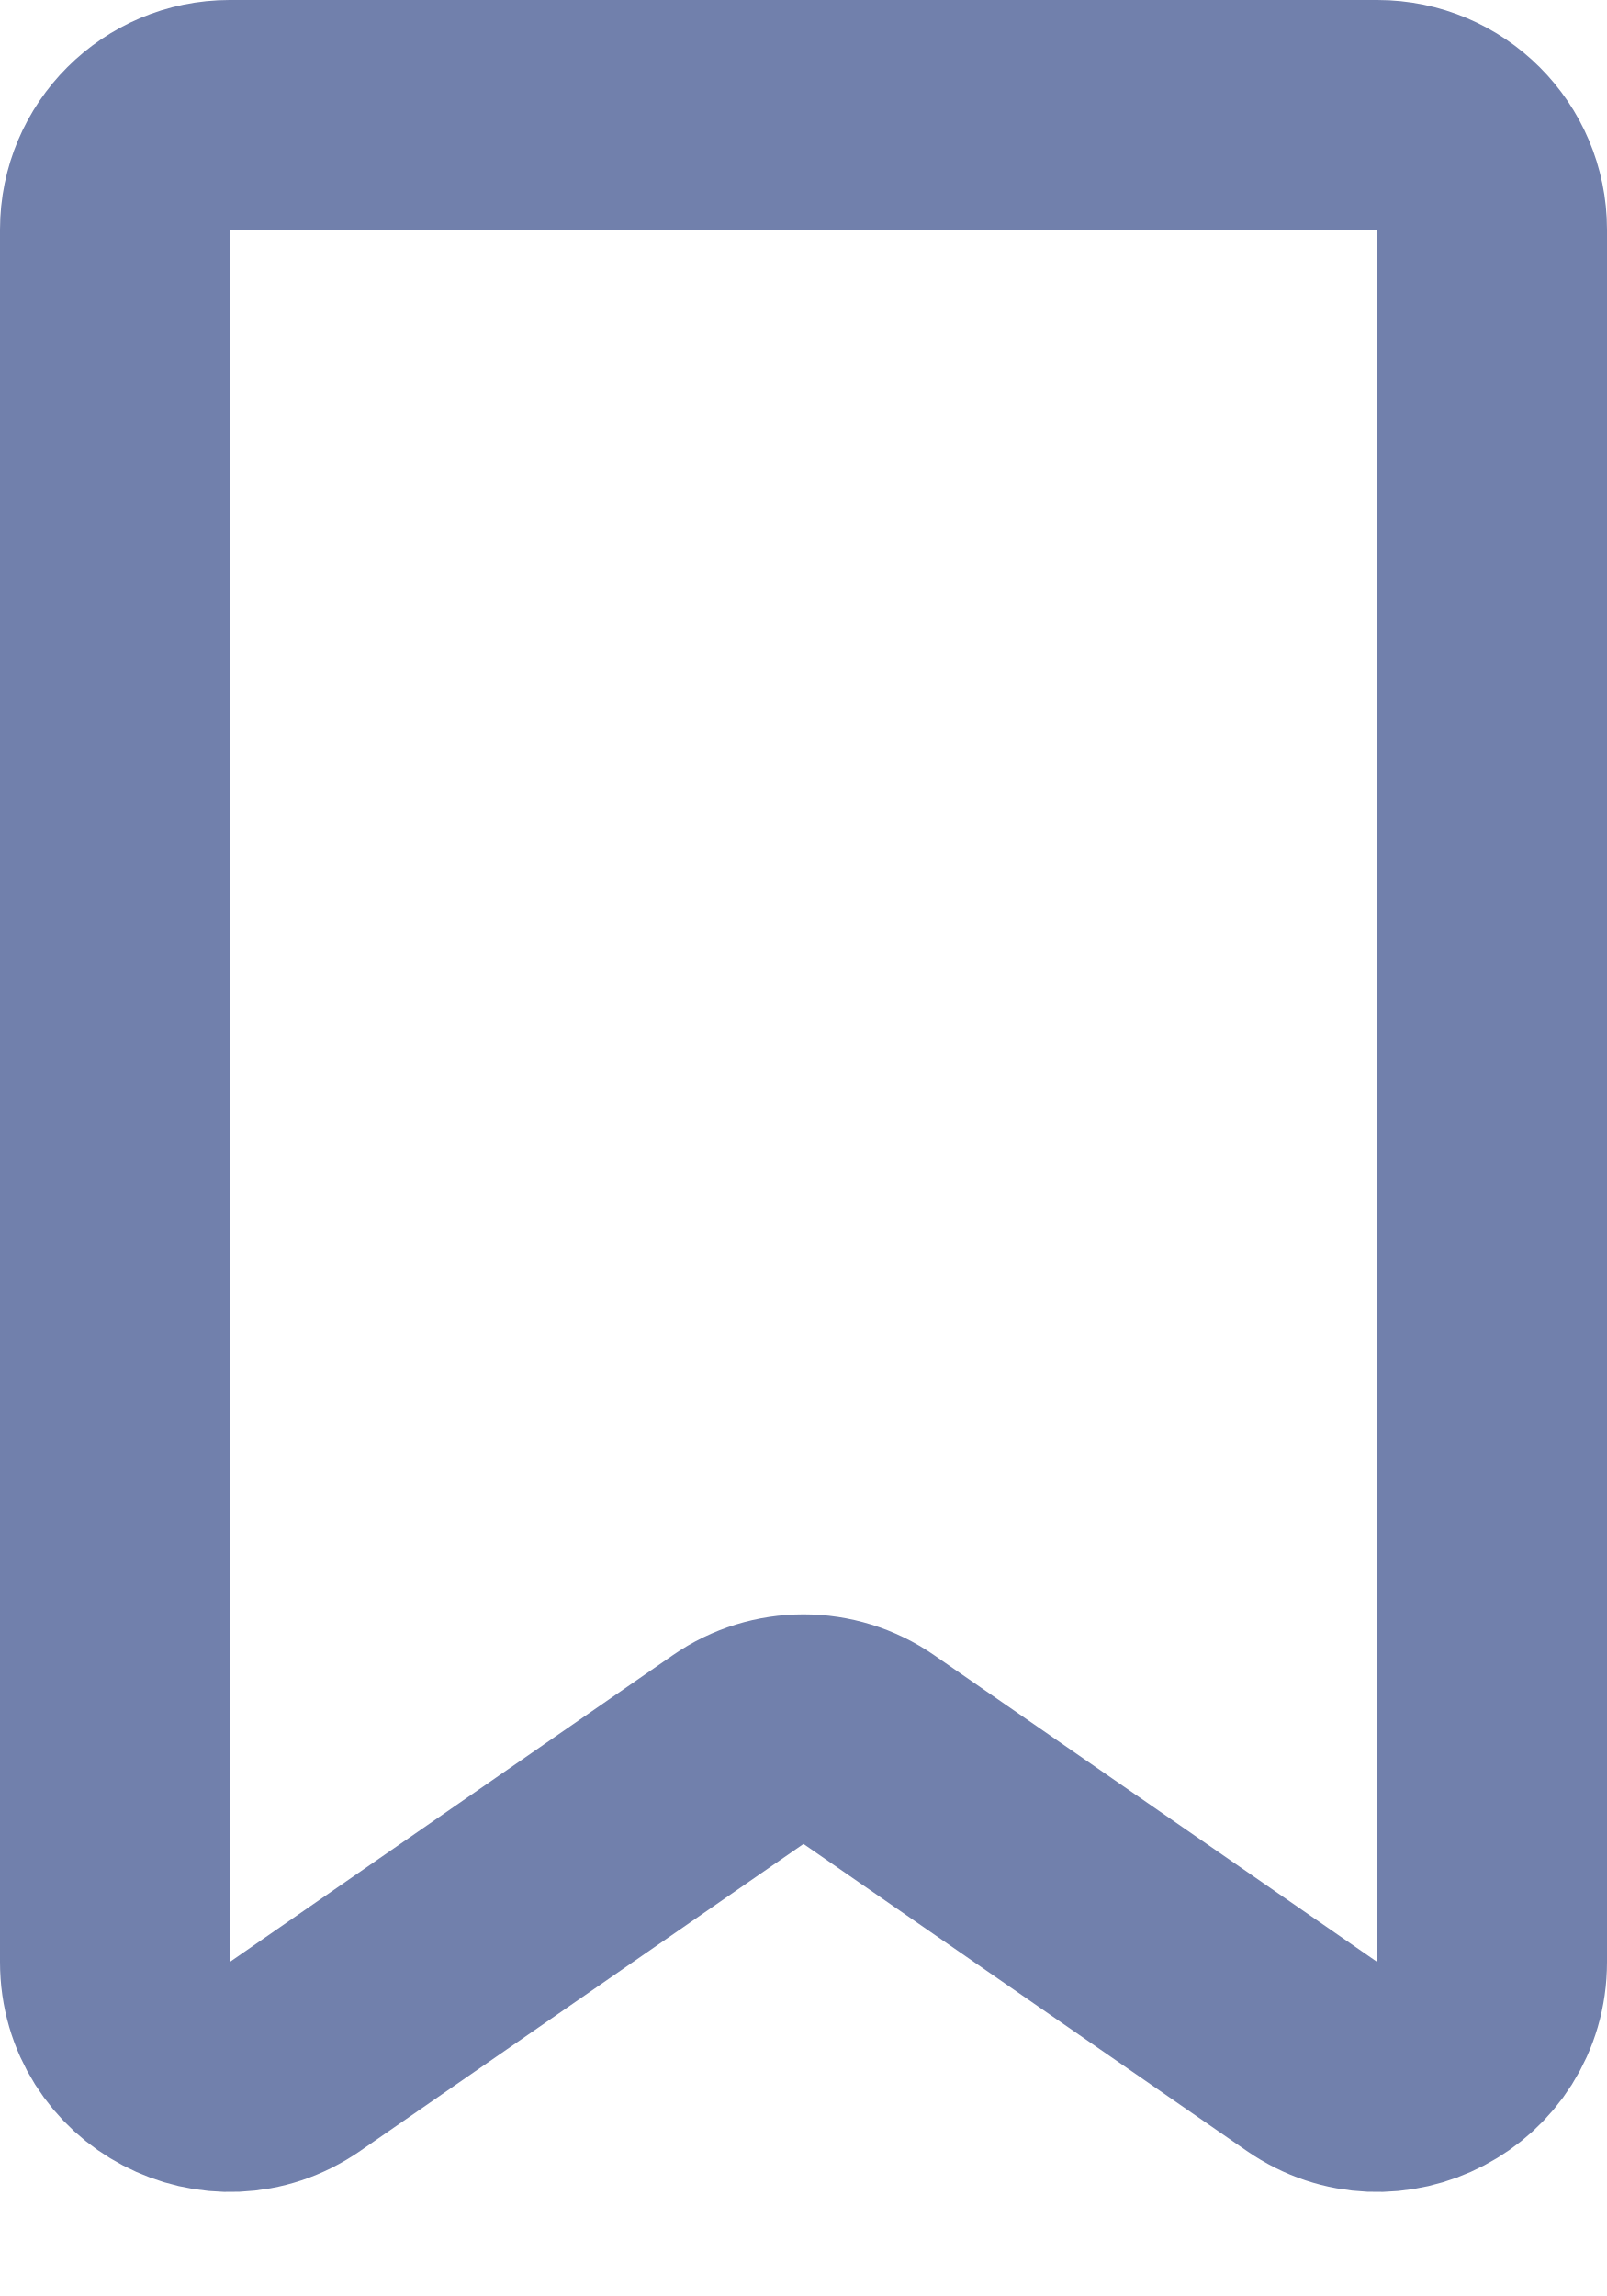
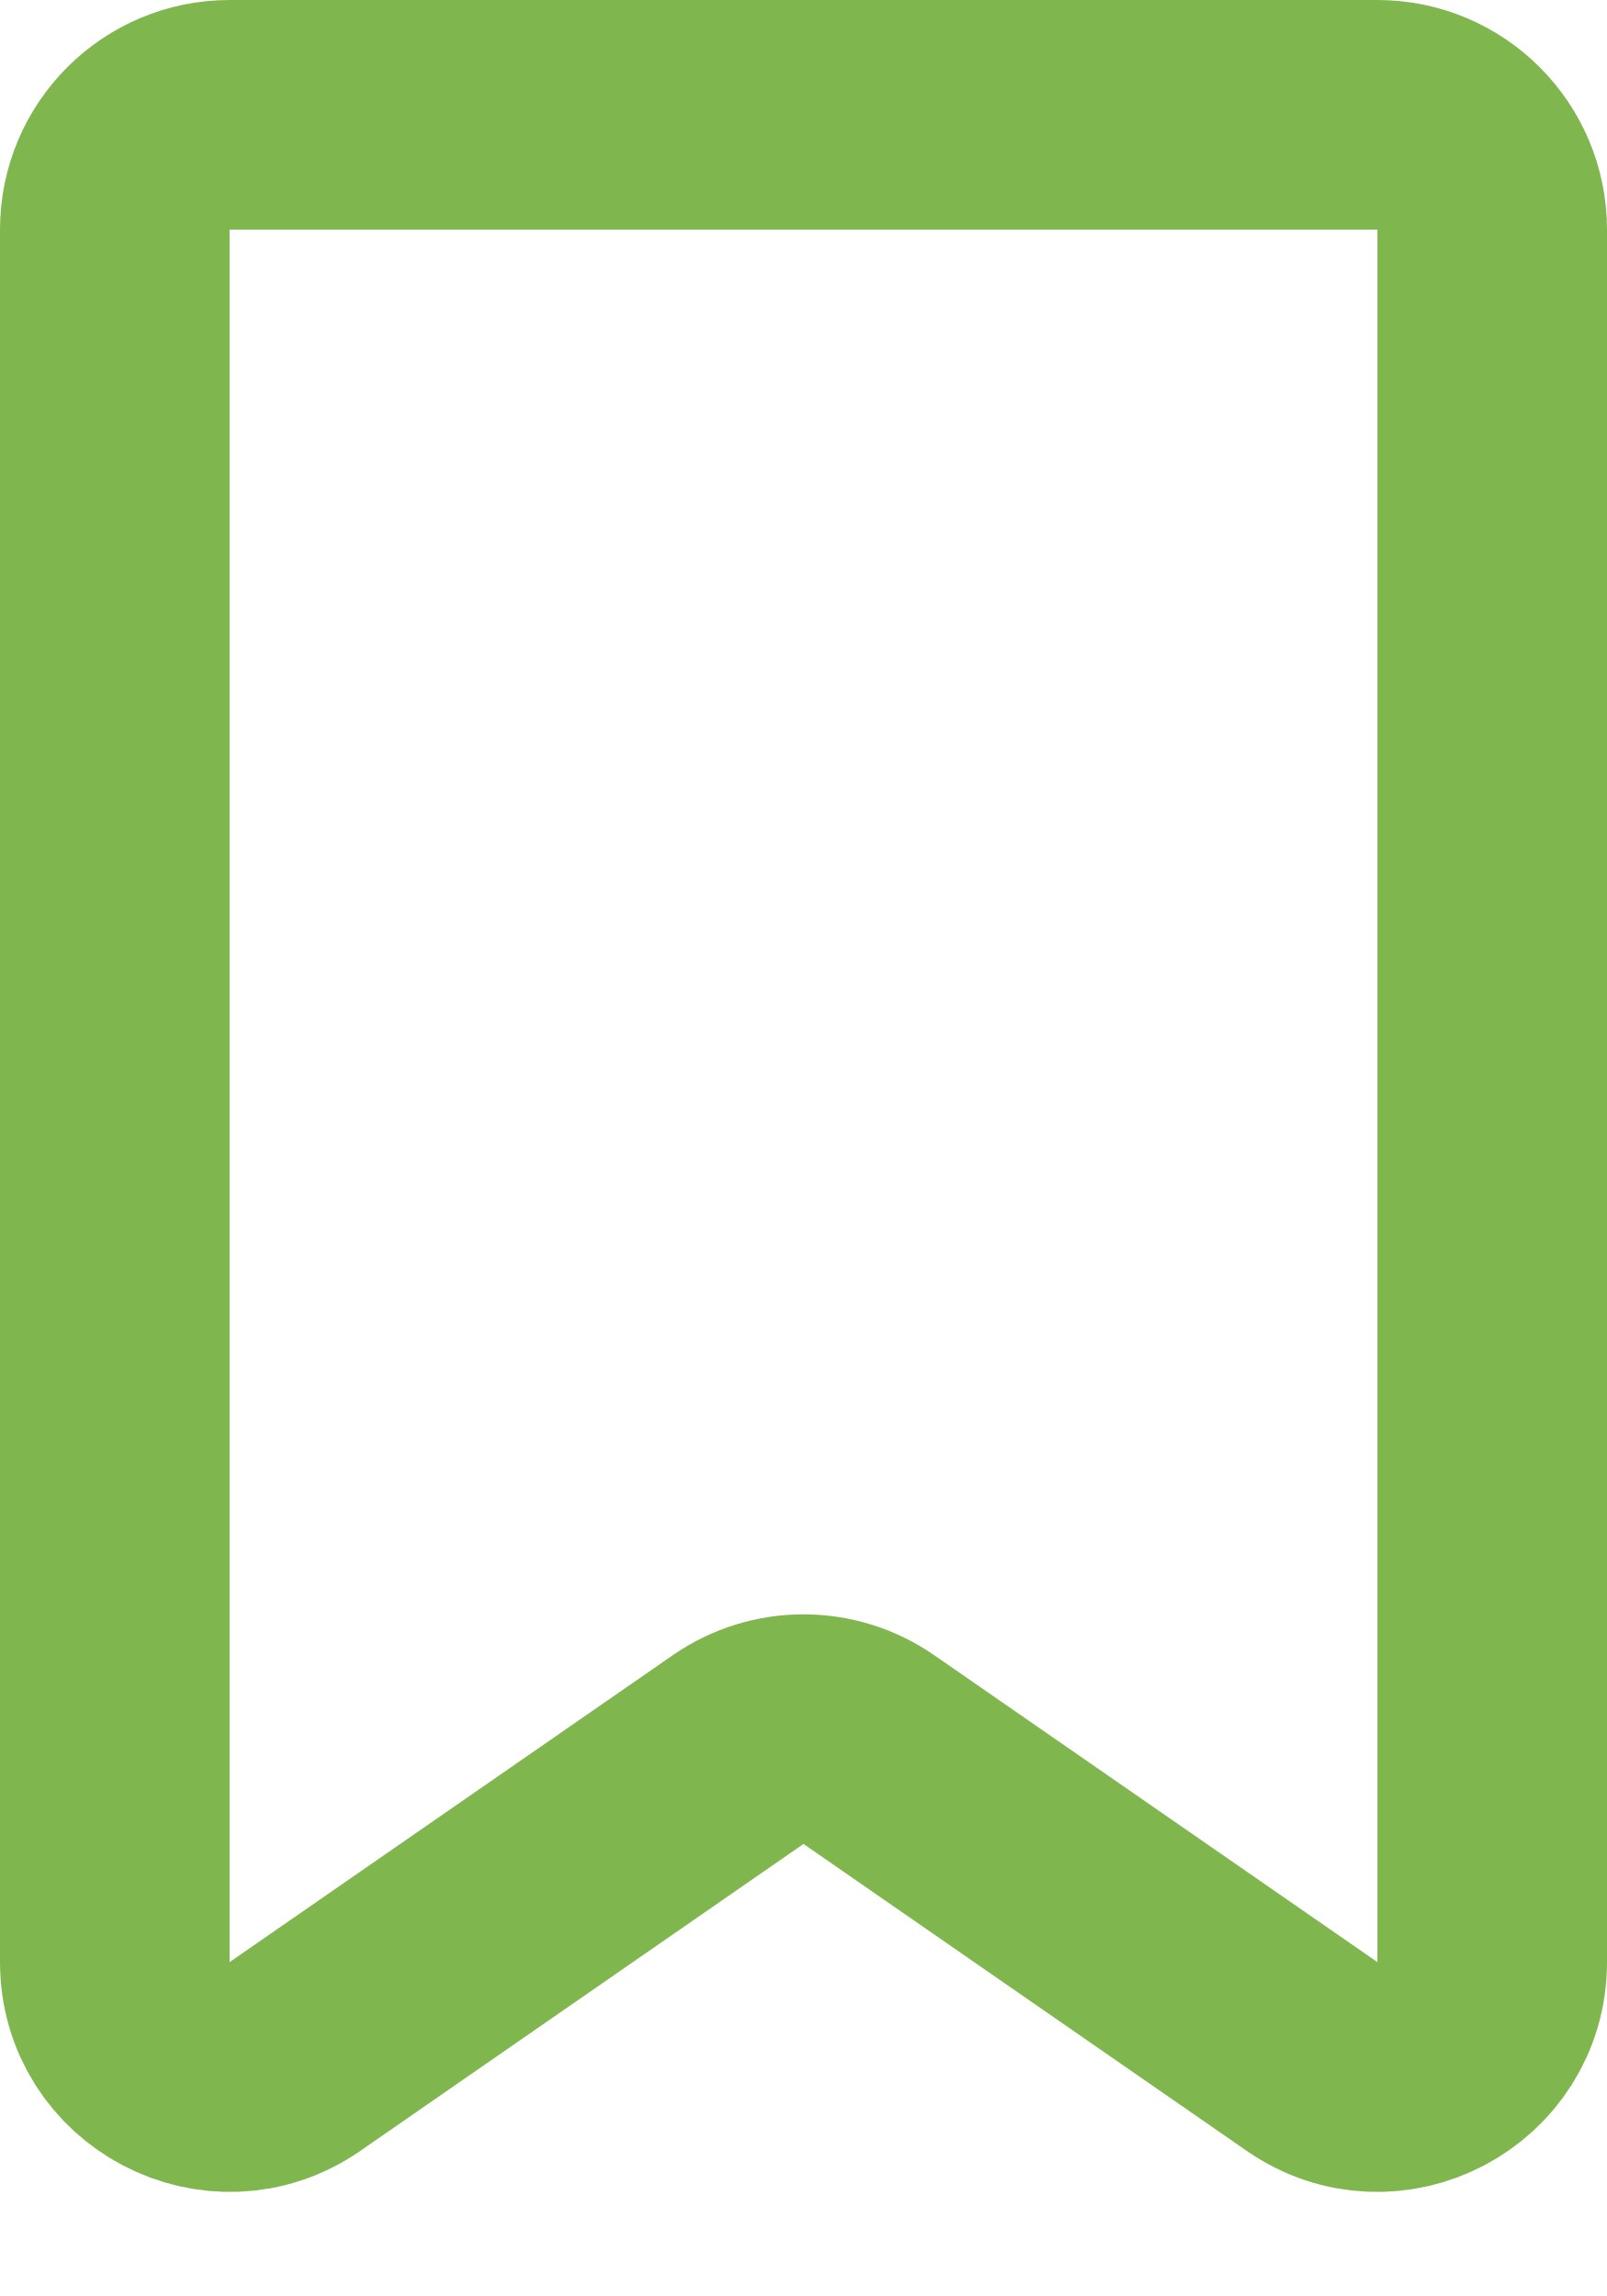
<svg xmlns="http://www.w3.org/2000/svg" width="14" height="20" viewBox="0 0 14 20" fill="none">
-   <path d="M1 2C1 1.448 1.448 1 2 1H12C12.552 1 13 1.448 13 2V17.091C13 17.898 12.094 18.373 11.431 17.914L7.569 15.24C7.227 15.003 6.773 15.003 6.431 15.24L2.569 17.914C1.906 18.373 1 17.898 1 17.091V2Z" stroke="#7180AC" stroke-width="2" />
+   <path d="M1 2C1 1.448 1.448 1 2 1H12C12.552 1 13 1.448 13 2V17.091C13 17.898 12.094 18.373 11.431 17.914L7.569 15.24C7.227 15.003 6.773 15.003 6.431 15.24L2.569 17.914C1.906 18.373 1 17.898 1 17.091V2Z" stroke="#7FB74E" stroke-width="2" />
</svg>
